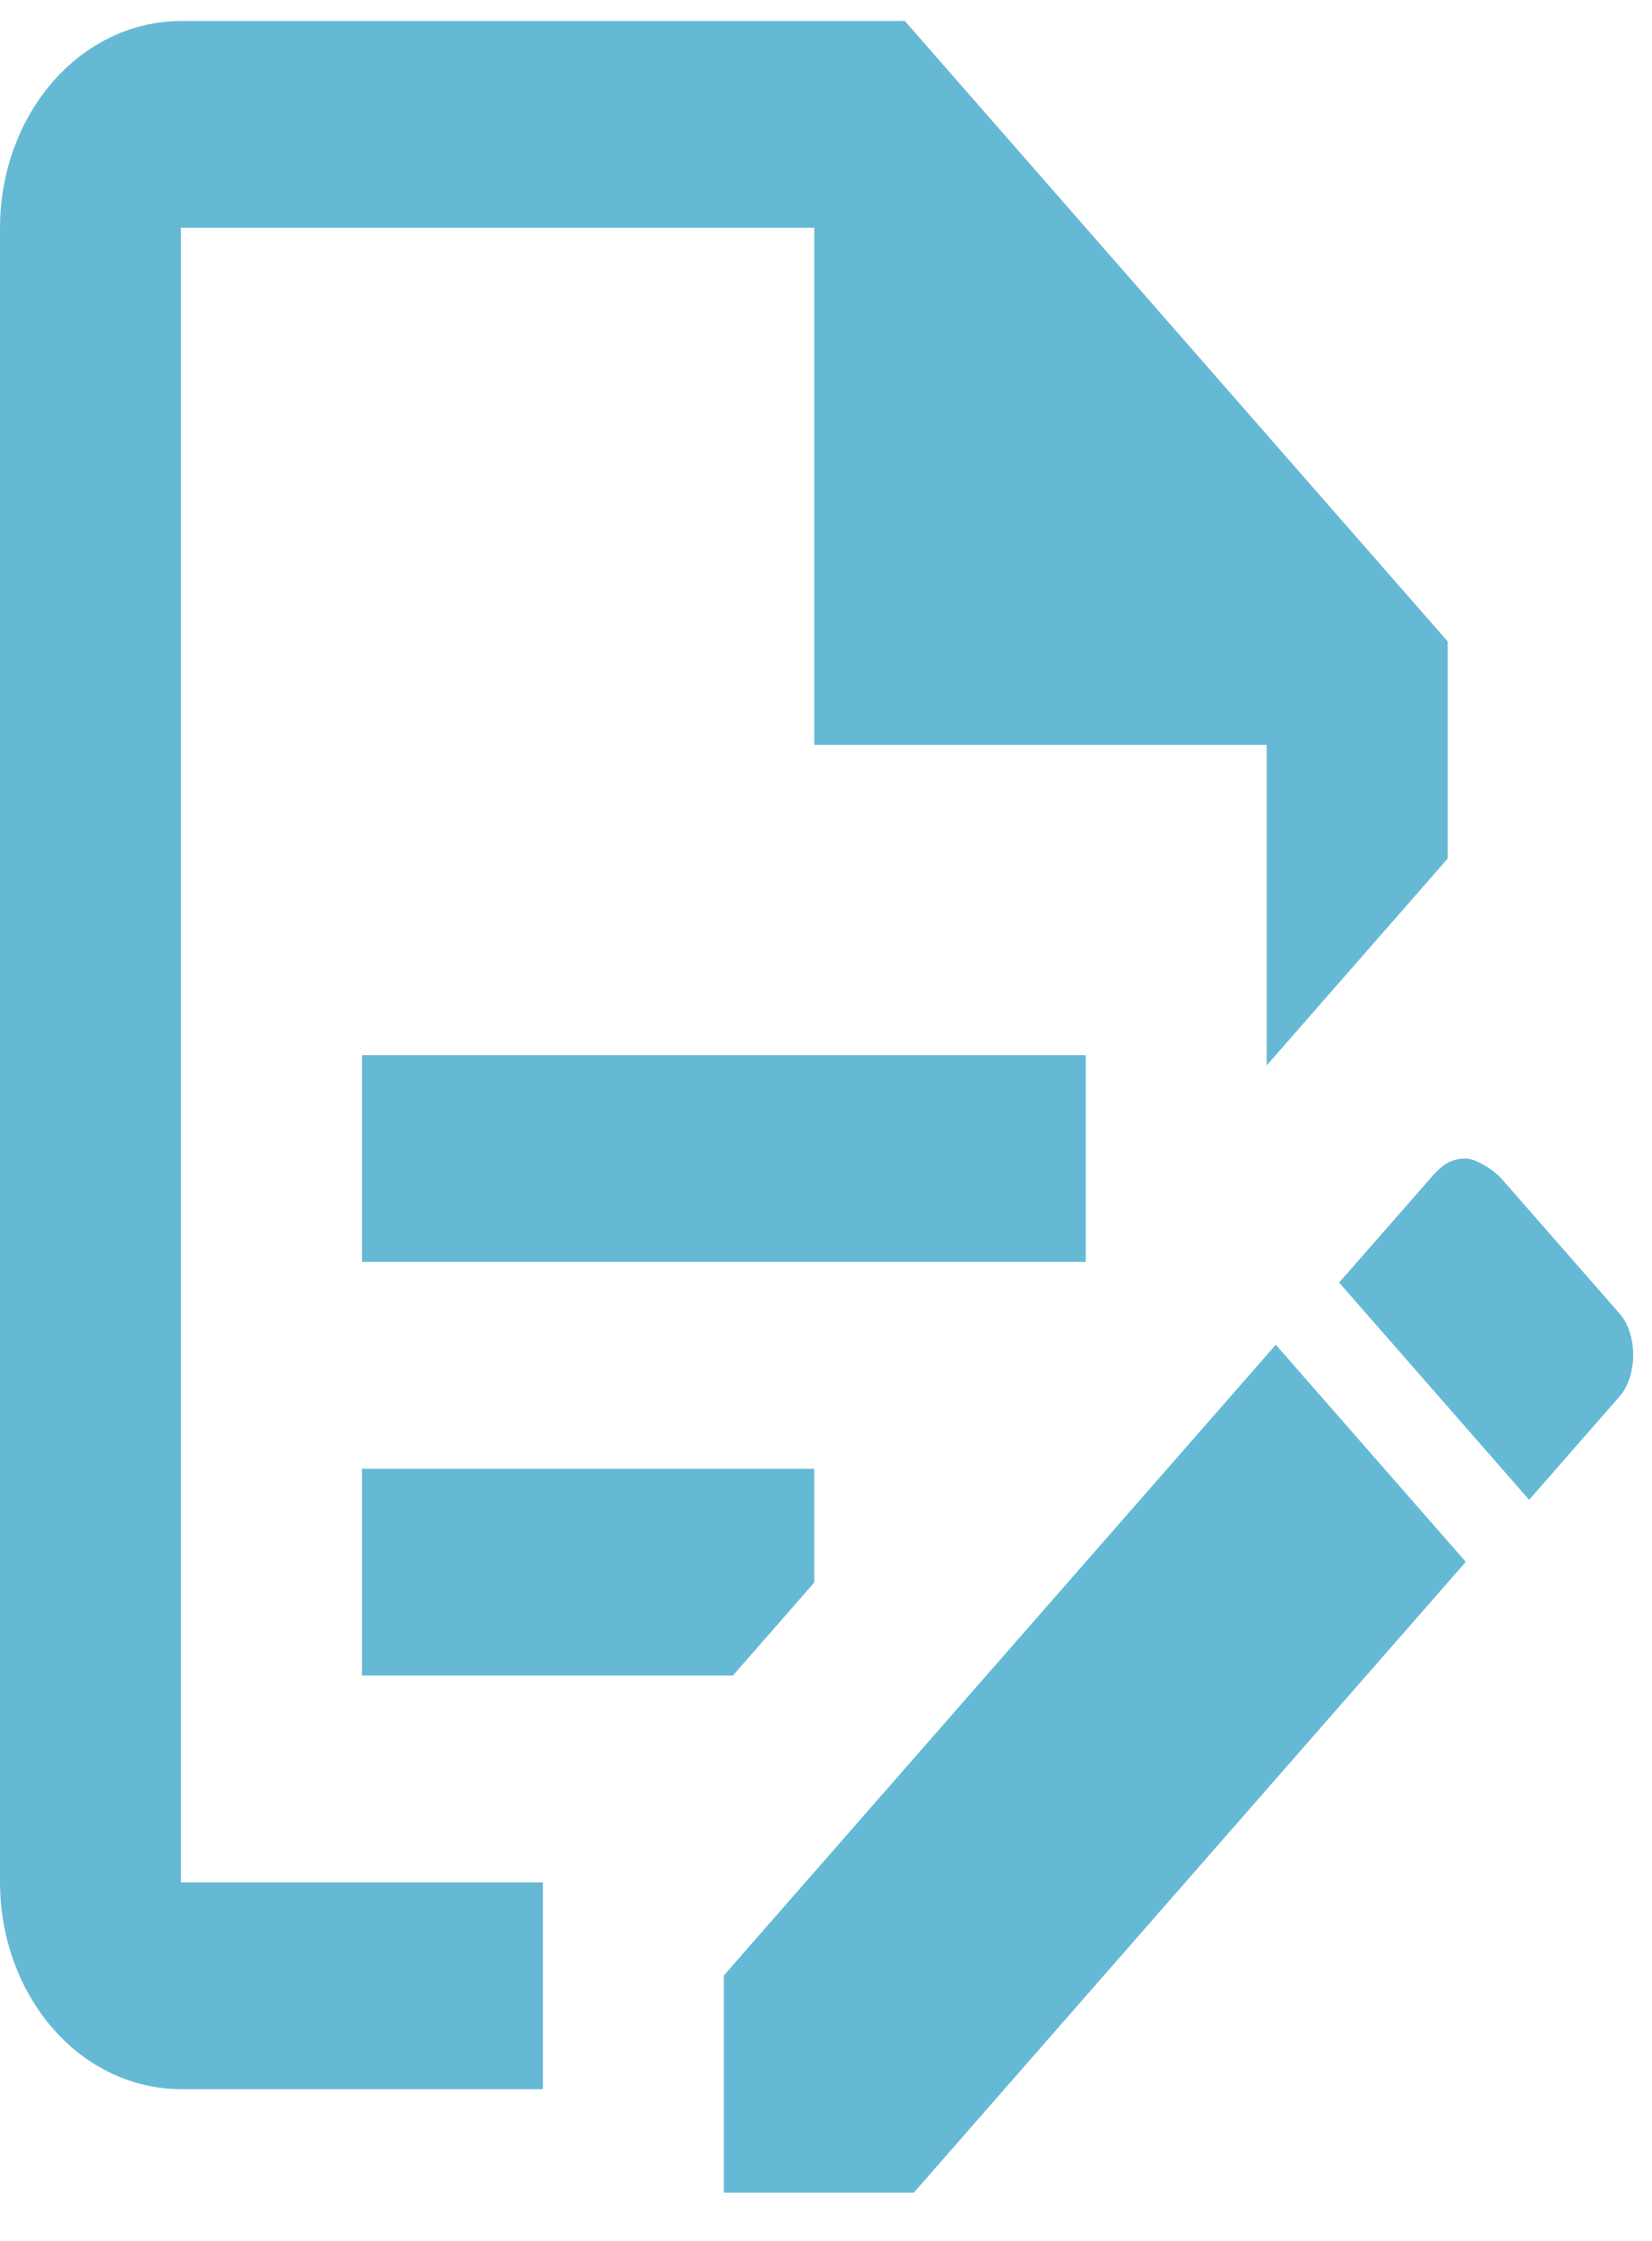
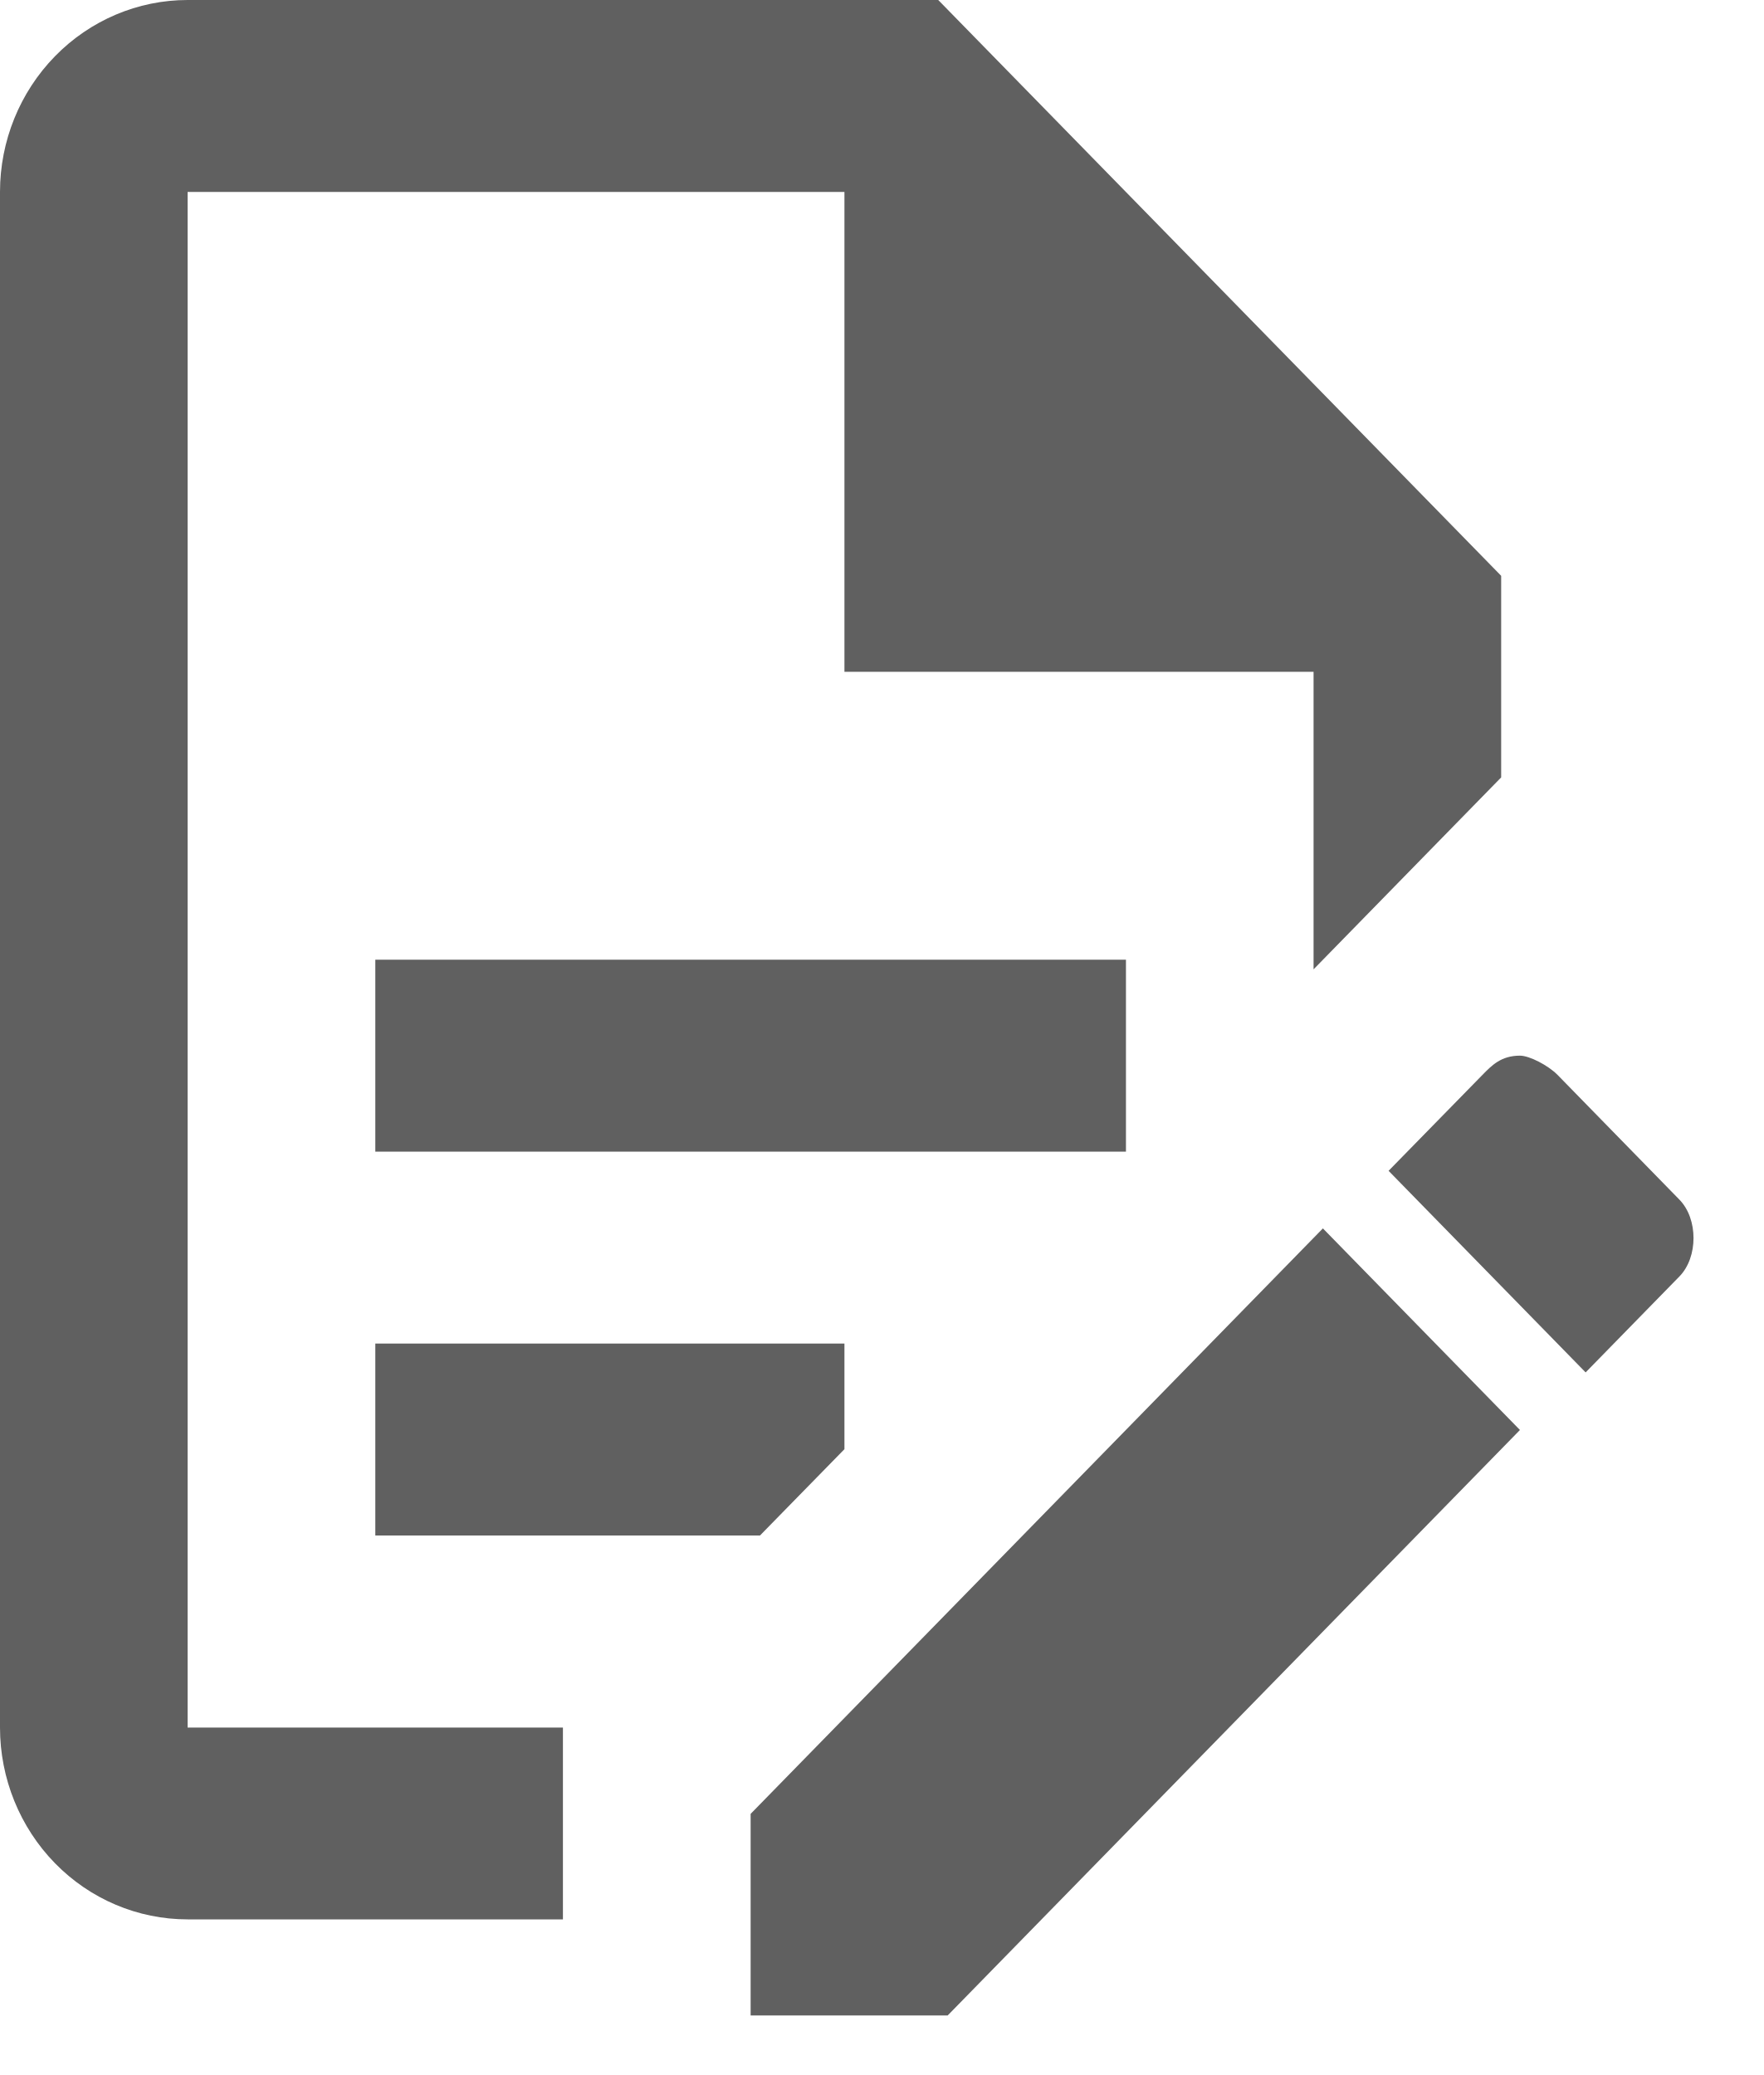
- <svg xmlns="http://www.w3.org/2000/svg" width="14" height="19" viewBox="0 0 14 19" fill="none">
-   <path d="M3.069 8.946H9.206V10.699H3.069V8.946ZM4.603 15.96H1.534V1.931H6.904V6.315H10.74V9.033L12.274 7.28V5.438L7.672 0.178H1.534C1.127 0.178 0.737 0.362 0.449 0.691C0.162 1.02 0 1.466 0 1.931V15.96C0 16.425 0.162 16.871 0.449 17.2C0.737 17.529 1.127 17.713 1.534 17.713H4.603V15.96ZM3.069 14.206H6.214L6.904 13.417V12.453H3.069V14.206ZM12.428 9.822C12.505 9.822 12.658 9.91 12.735 9.998L13.732 11.137C13.886 11.313 13.886 11.664 13.732 11.839L12.965 12.716L11.354 10.874L12.121 9.998C12.198 9.91 12.274 9.822 12.428 9.822M12.428 13.242L7.748 18.59H6.137V16.749L10.817 11.401L12.428 13.242Z" fill="#65B9D5" />
+ <svg xmlns="http://www.w3.org/2000/svg" width="17" height="20" viewBox="0 0 17 20" fill="none">
+   <path d="M3.617 9.25H10.851V11.1H3.617V9.25ZM5.425 16.651H1.808V1.85H8.138V6.475H12.659V9.343L14.467 7.493V5.55L9.042 0H1.808C1.329 0 0.869 0.195 0.53 0.542C0.191 0.889 0 1.359 0 1.85V16.651C0 17.141 0.191 17.612 0.53 17.959C0.869 18.306 1.329 18.5 1.808 18.5H5.425V16.651ZM3.617 14.8H7.324L8.138 13.968V12.95H3.617V14.8ZM14.648 10.175C14.739 10.175 14.919 10.268 15.01 10.36L16.185 11.563C16.366 11.748 16.366 12.118 16.185 12.303L15.281 13.228L13.382 11.285L14.287 10.36C14.377 10.268 14.467 10.175 14.648 10.175ZM14.648 13.783L9.133 19.426H7.234V17.483L12.749 11.84L14.648 13.783Z" fill="#606060" />
</svg>
